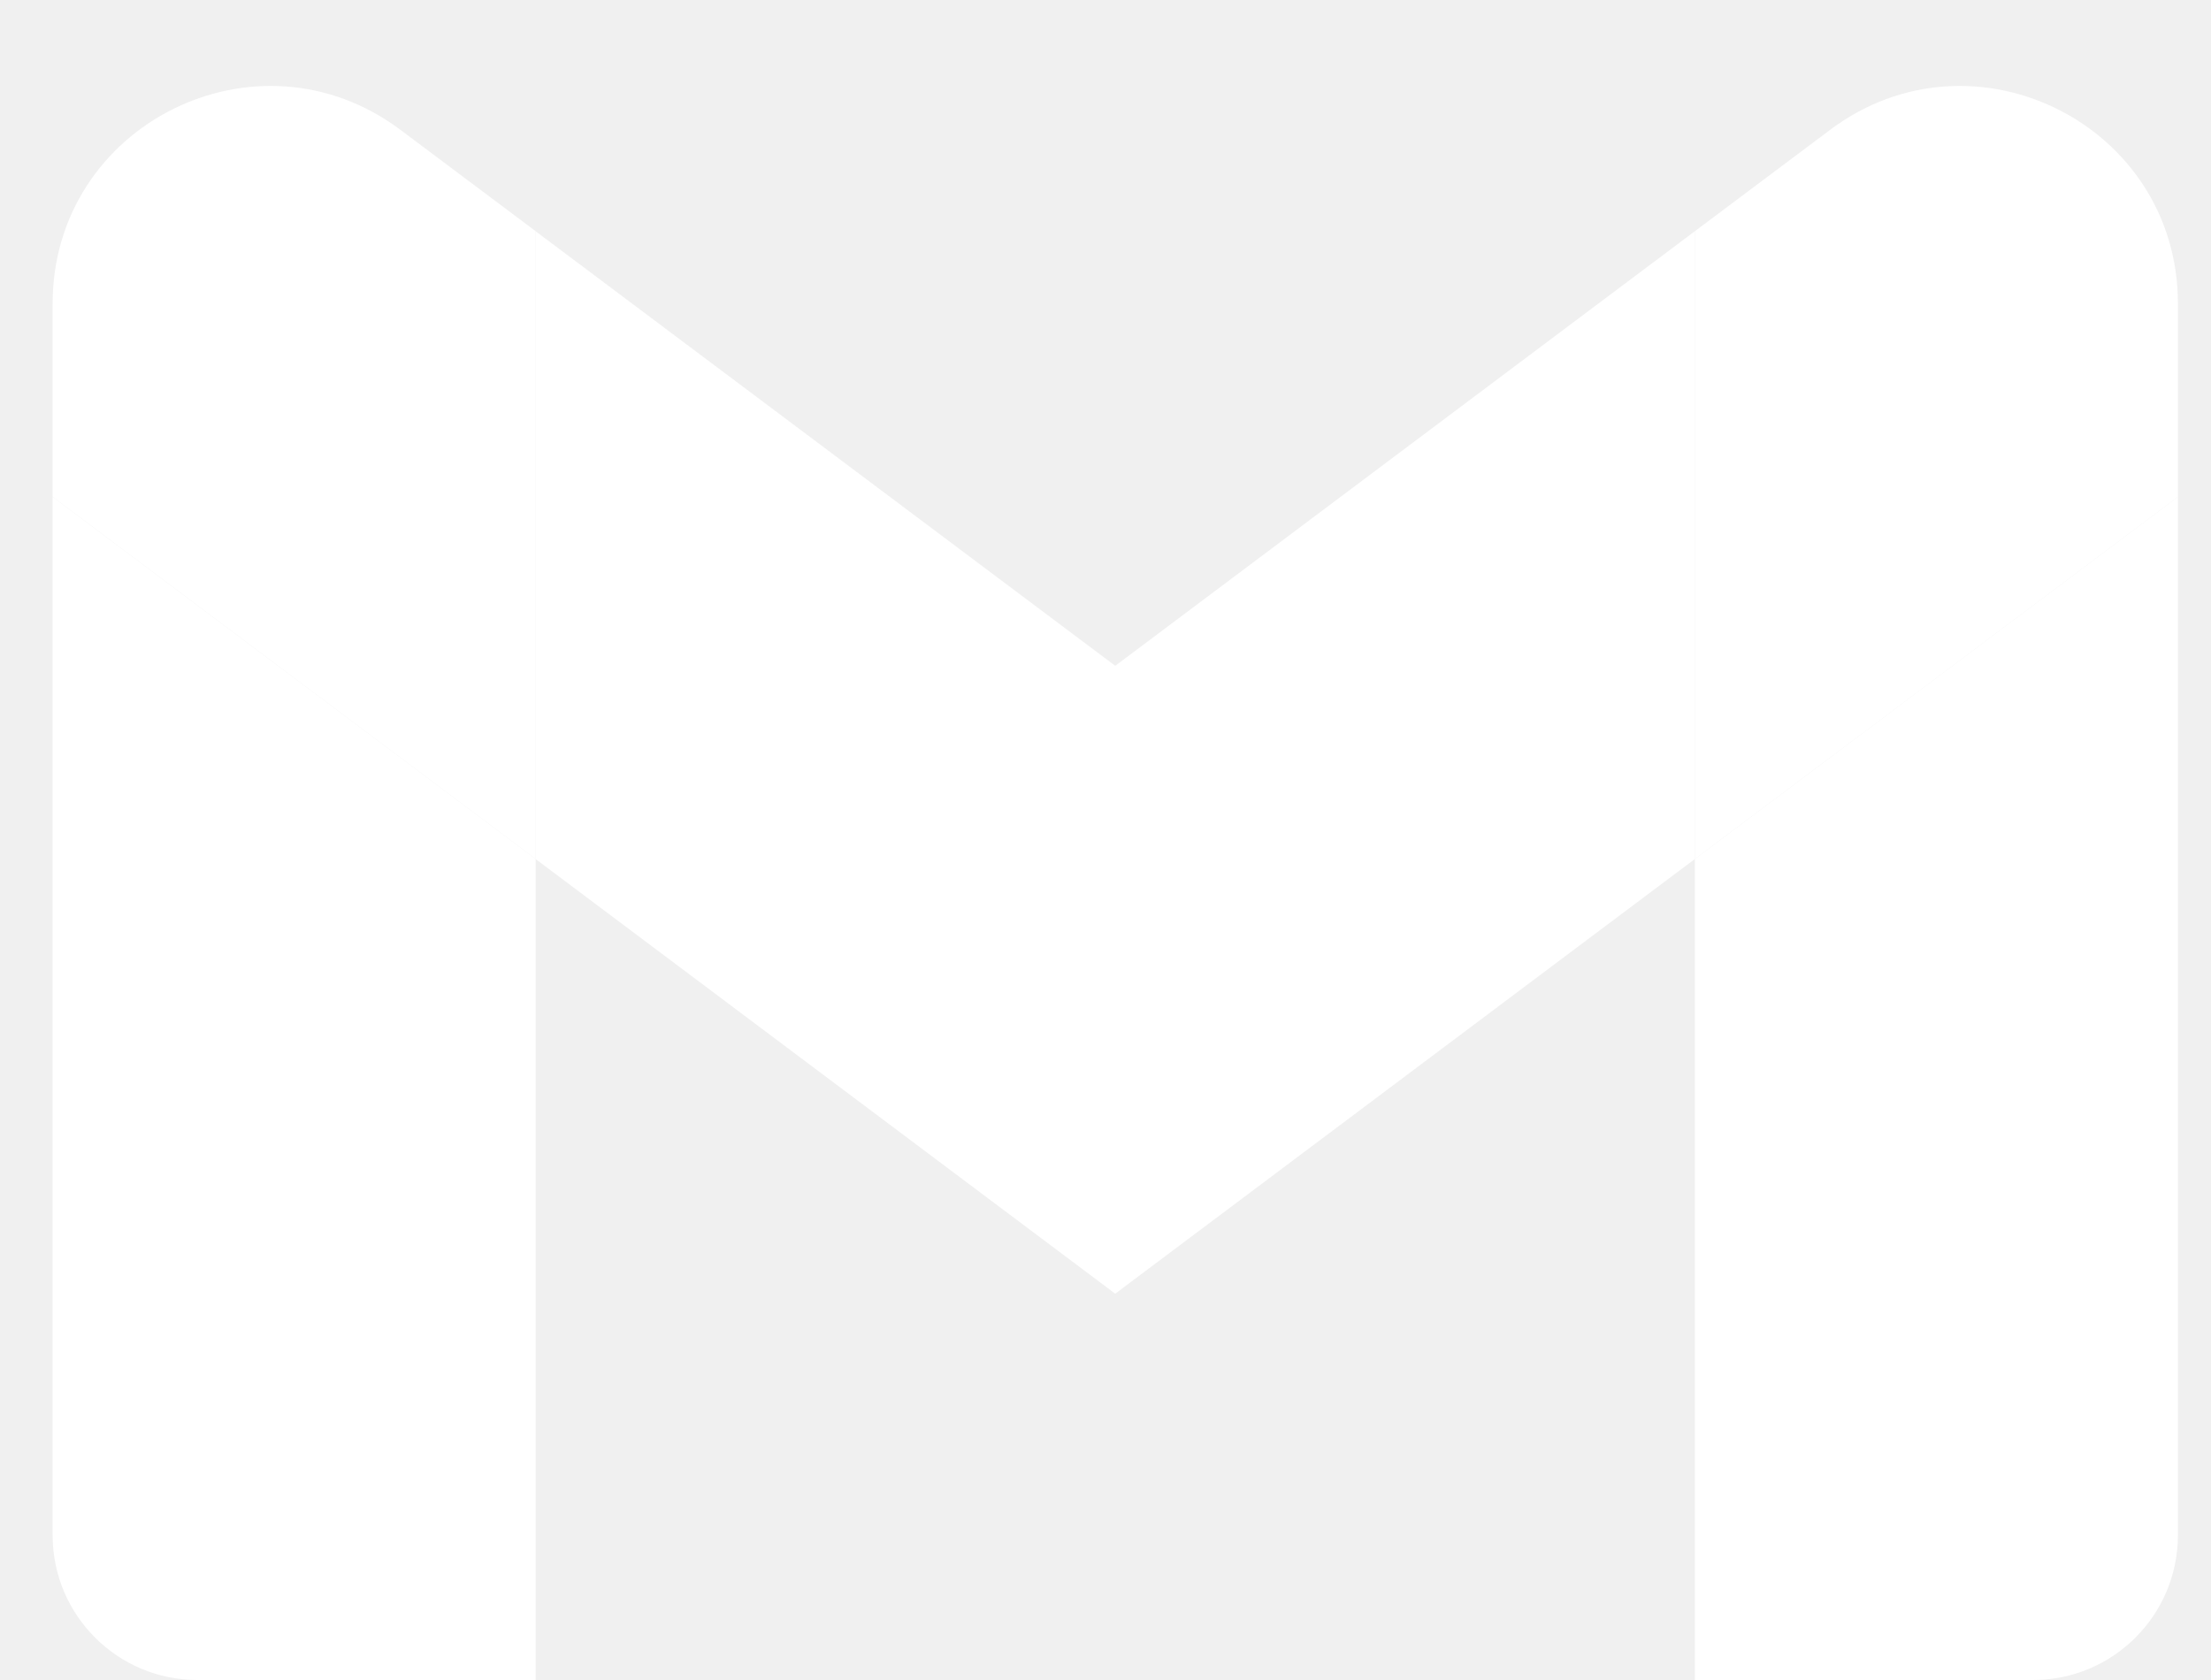
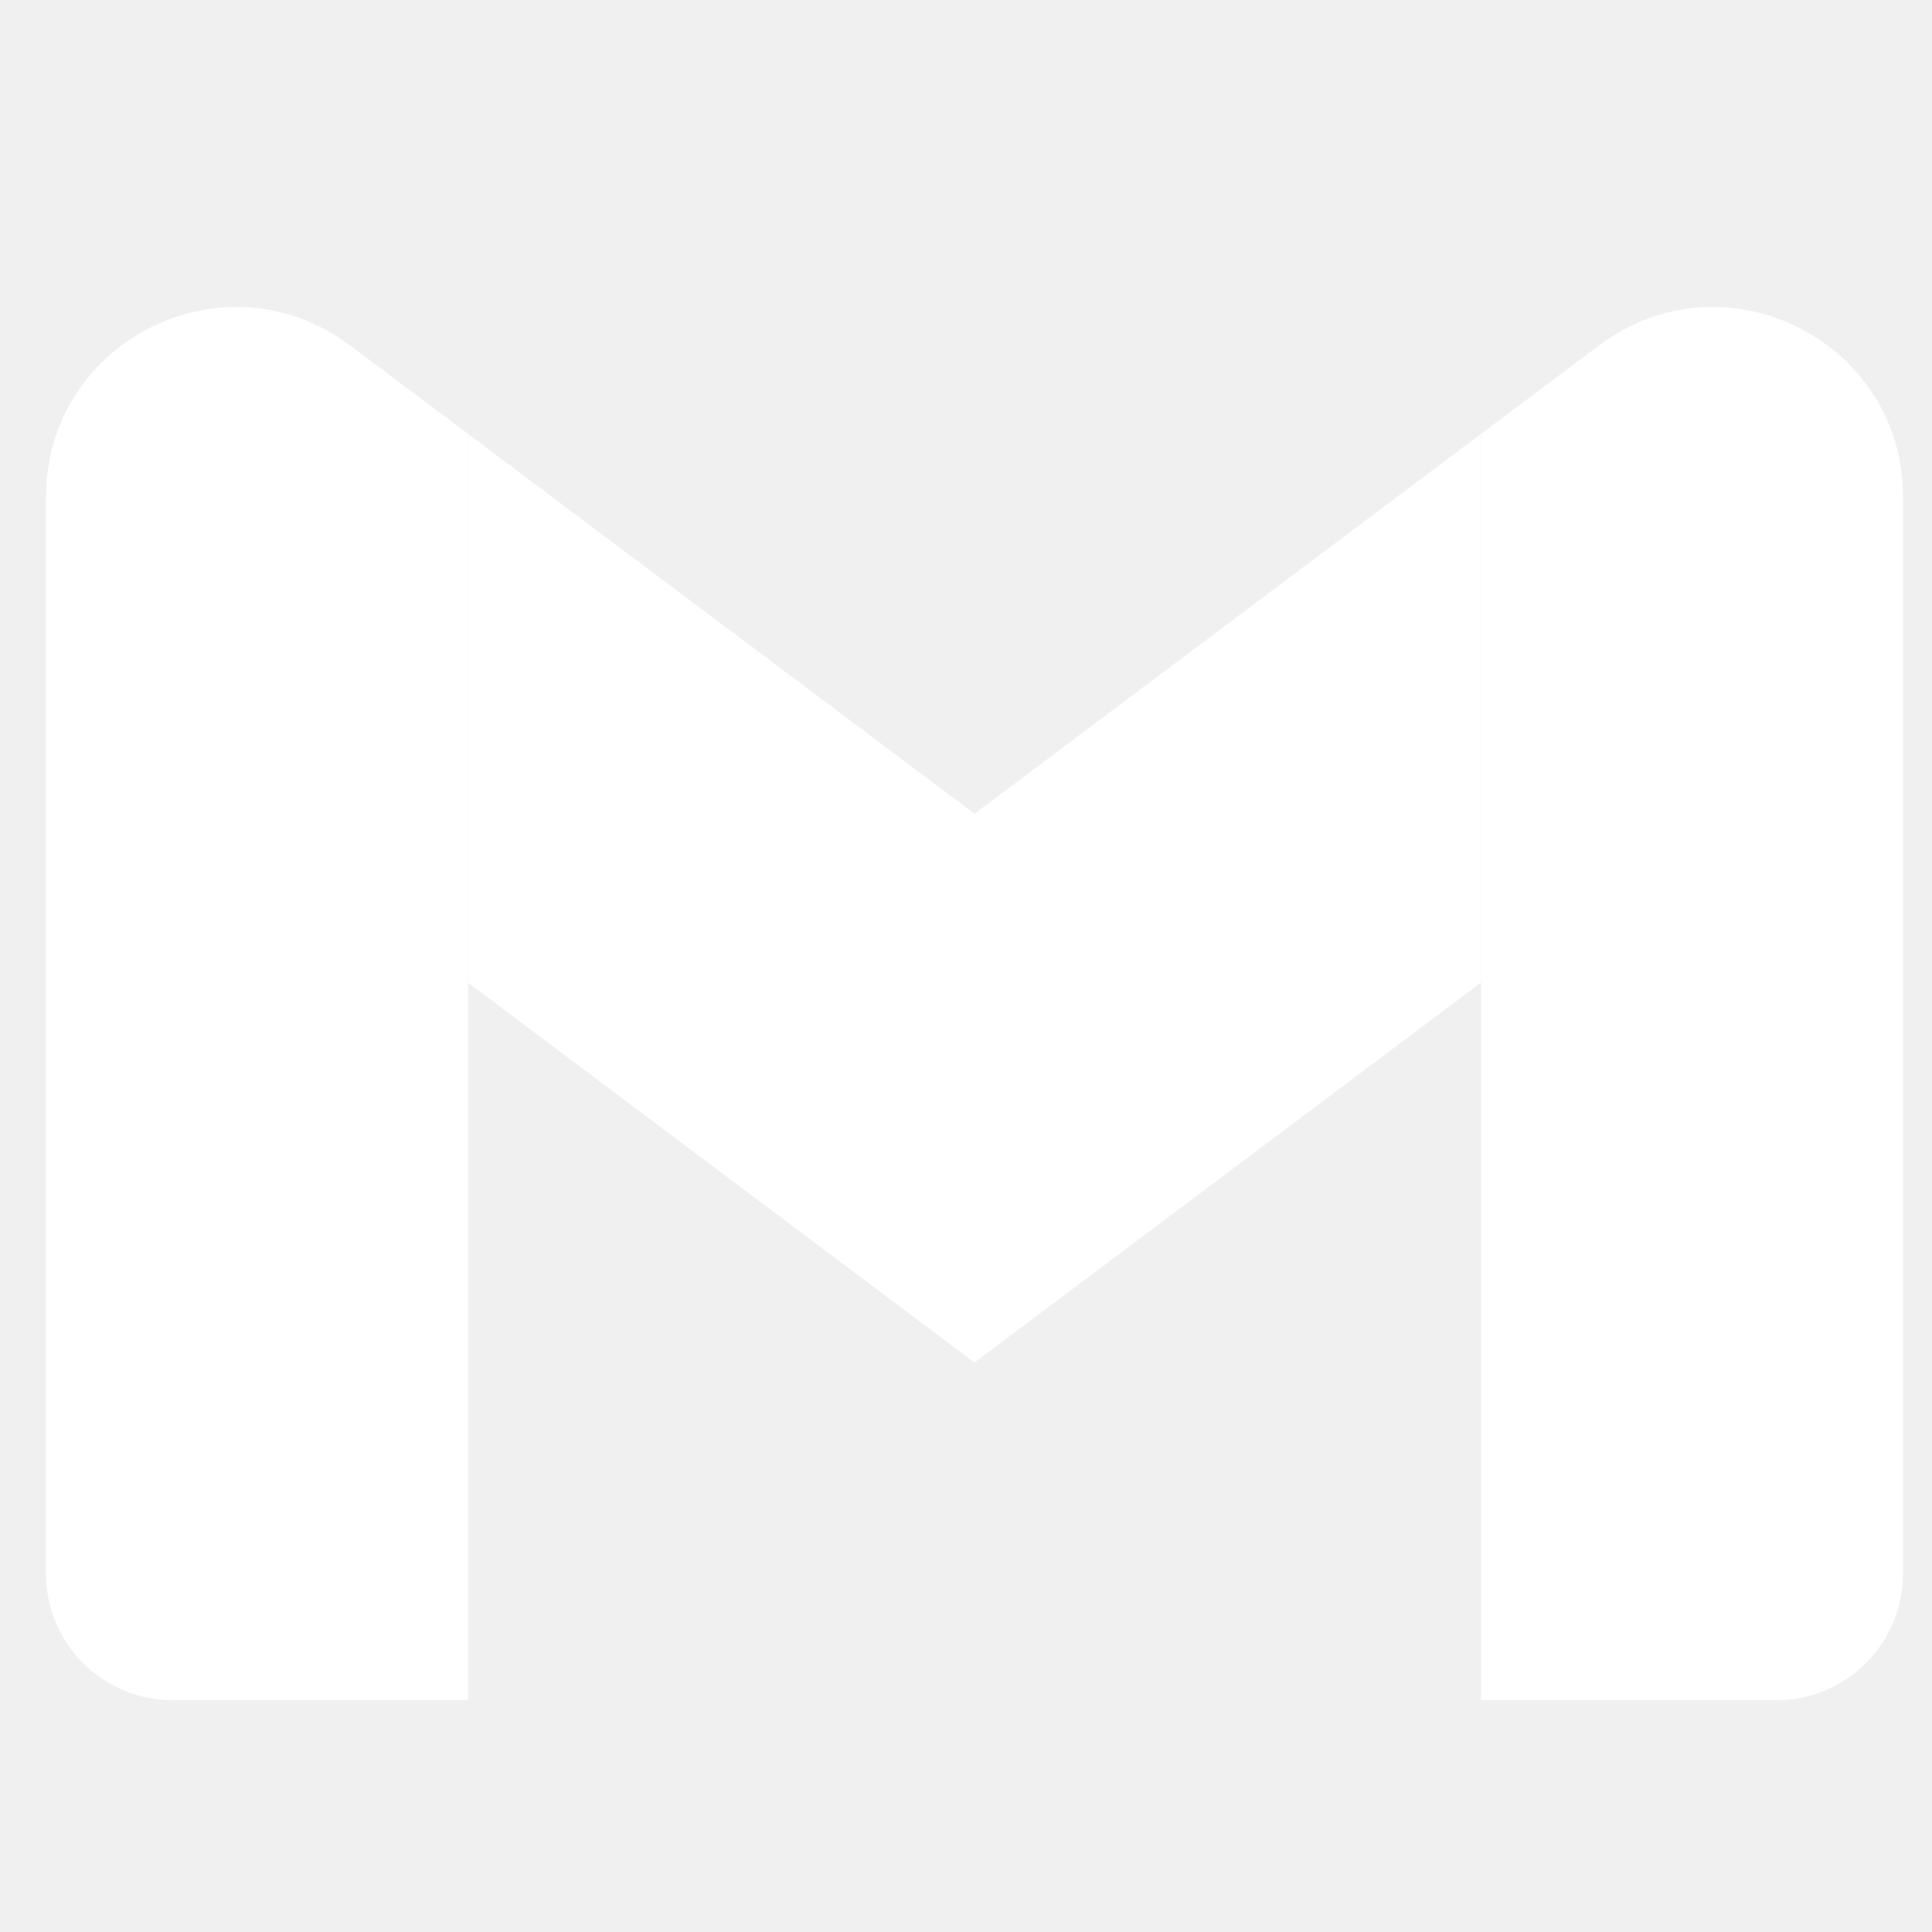
- <svg xmlns="http://www.w3.org/2000/svg" width="25" height="19" viewBox="0 0 25 19" fill="none">
+ <svg xmlns="http://www.w3.org/2000/svg" width="25" height="25" viewBox="0 0 25 19" fill="none">
  <g id="Gmail">
    <path id="Vector" d="M2.233 19H6.057V9.715L0.595 5.619V17.361C0.595 18.268 1.329 19 2.233 19Z" fill="white" />
    <path id="Vector_2" d="M19.164 19H22.988C23.894 19 24.626 18.265 24.626 17.361V5.619L19.164 9.715" fill="white" />
    <path id="Vector_3" d="M19.164 2.615V9.715L24.626 5.619V3.434C24.626 1.408 22.313 0.253 20.694 1.468" fill="white" />
    <path id="Vector_4" d="M6.056 9.715V2.615L12.61 7.53L19.164 2.615V9.715L12.61 14.631" fill="white" />
    <path id="Vector_5" d="M0.595 3.434V5.619L6.057 9.715V2.615L4.527 1.468C2.905 0.253 0.595 1.408 0.595 3.434Z" fill="white" />
  </g>
</svg>
